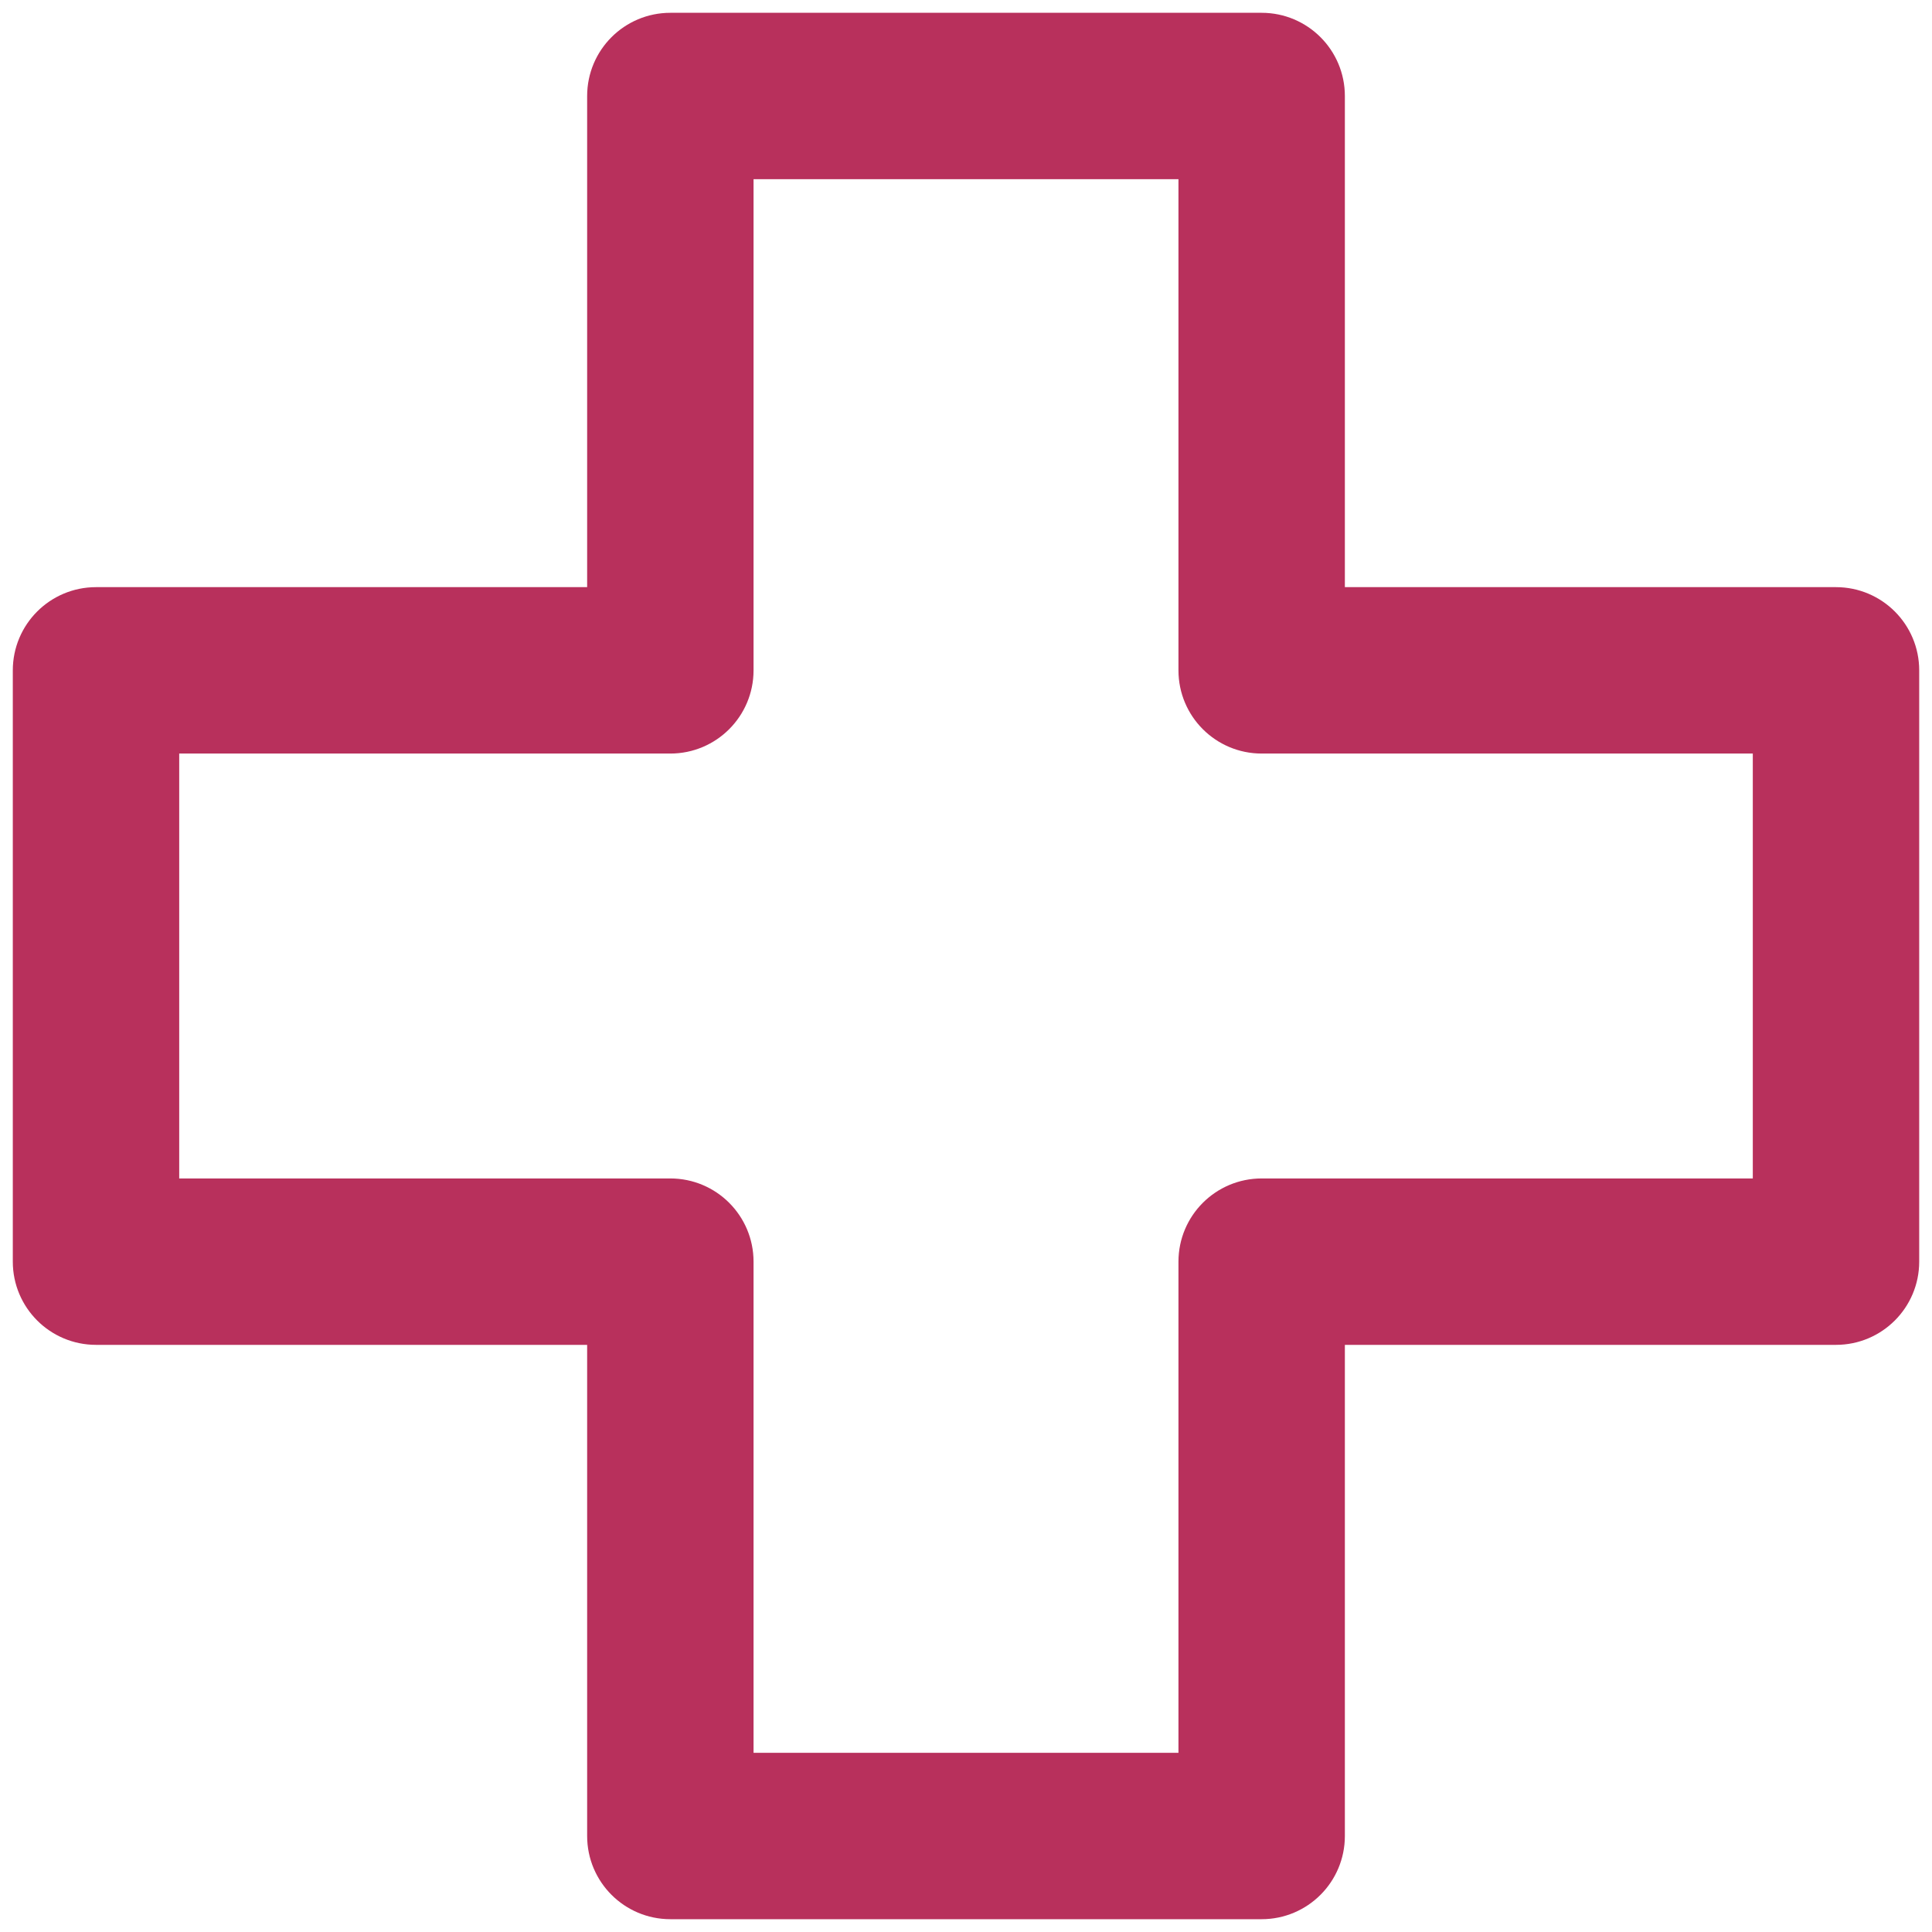
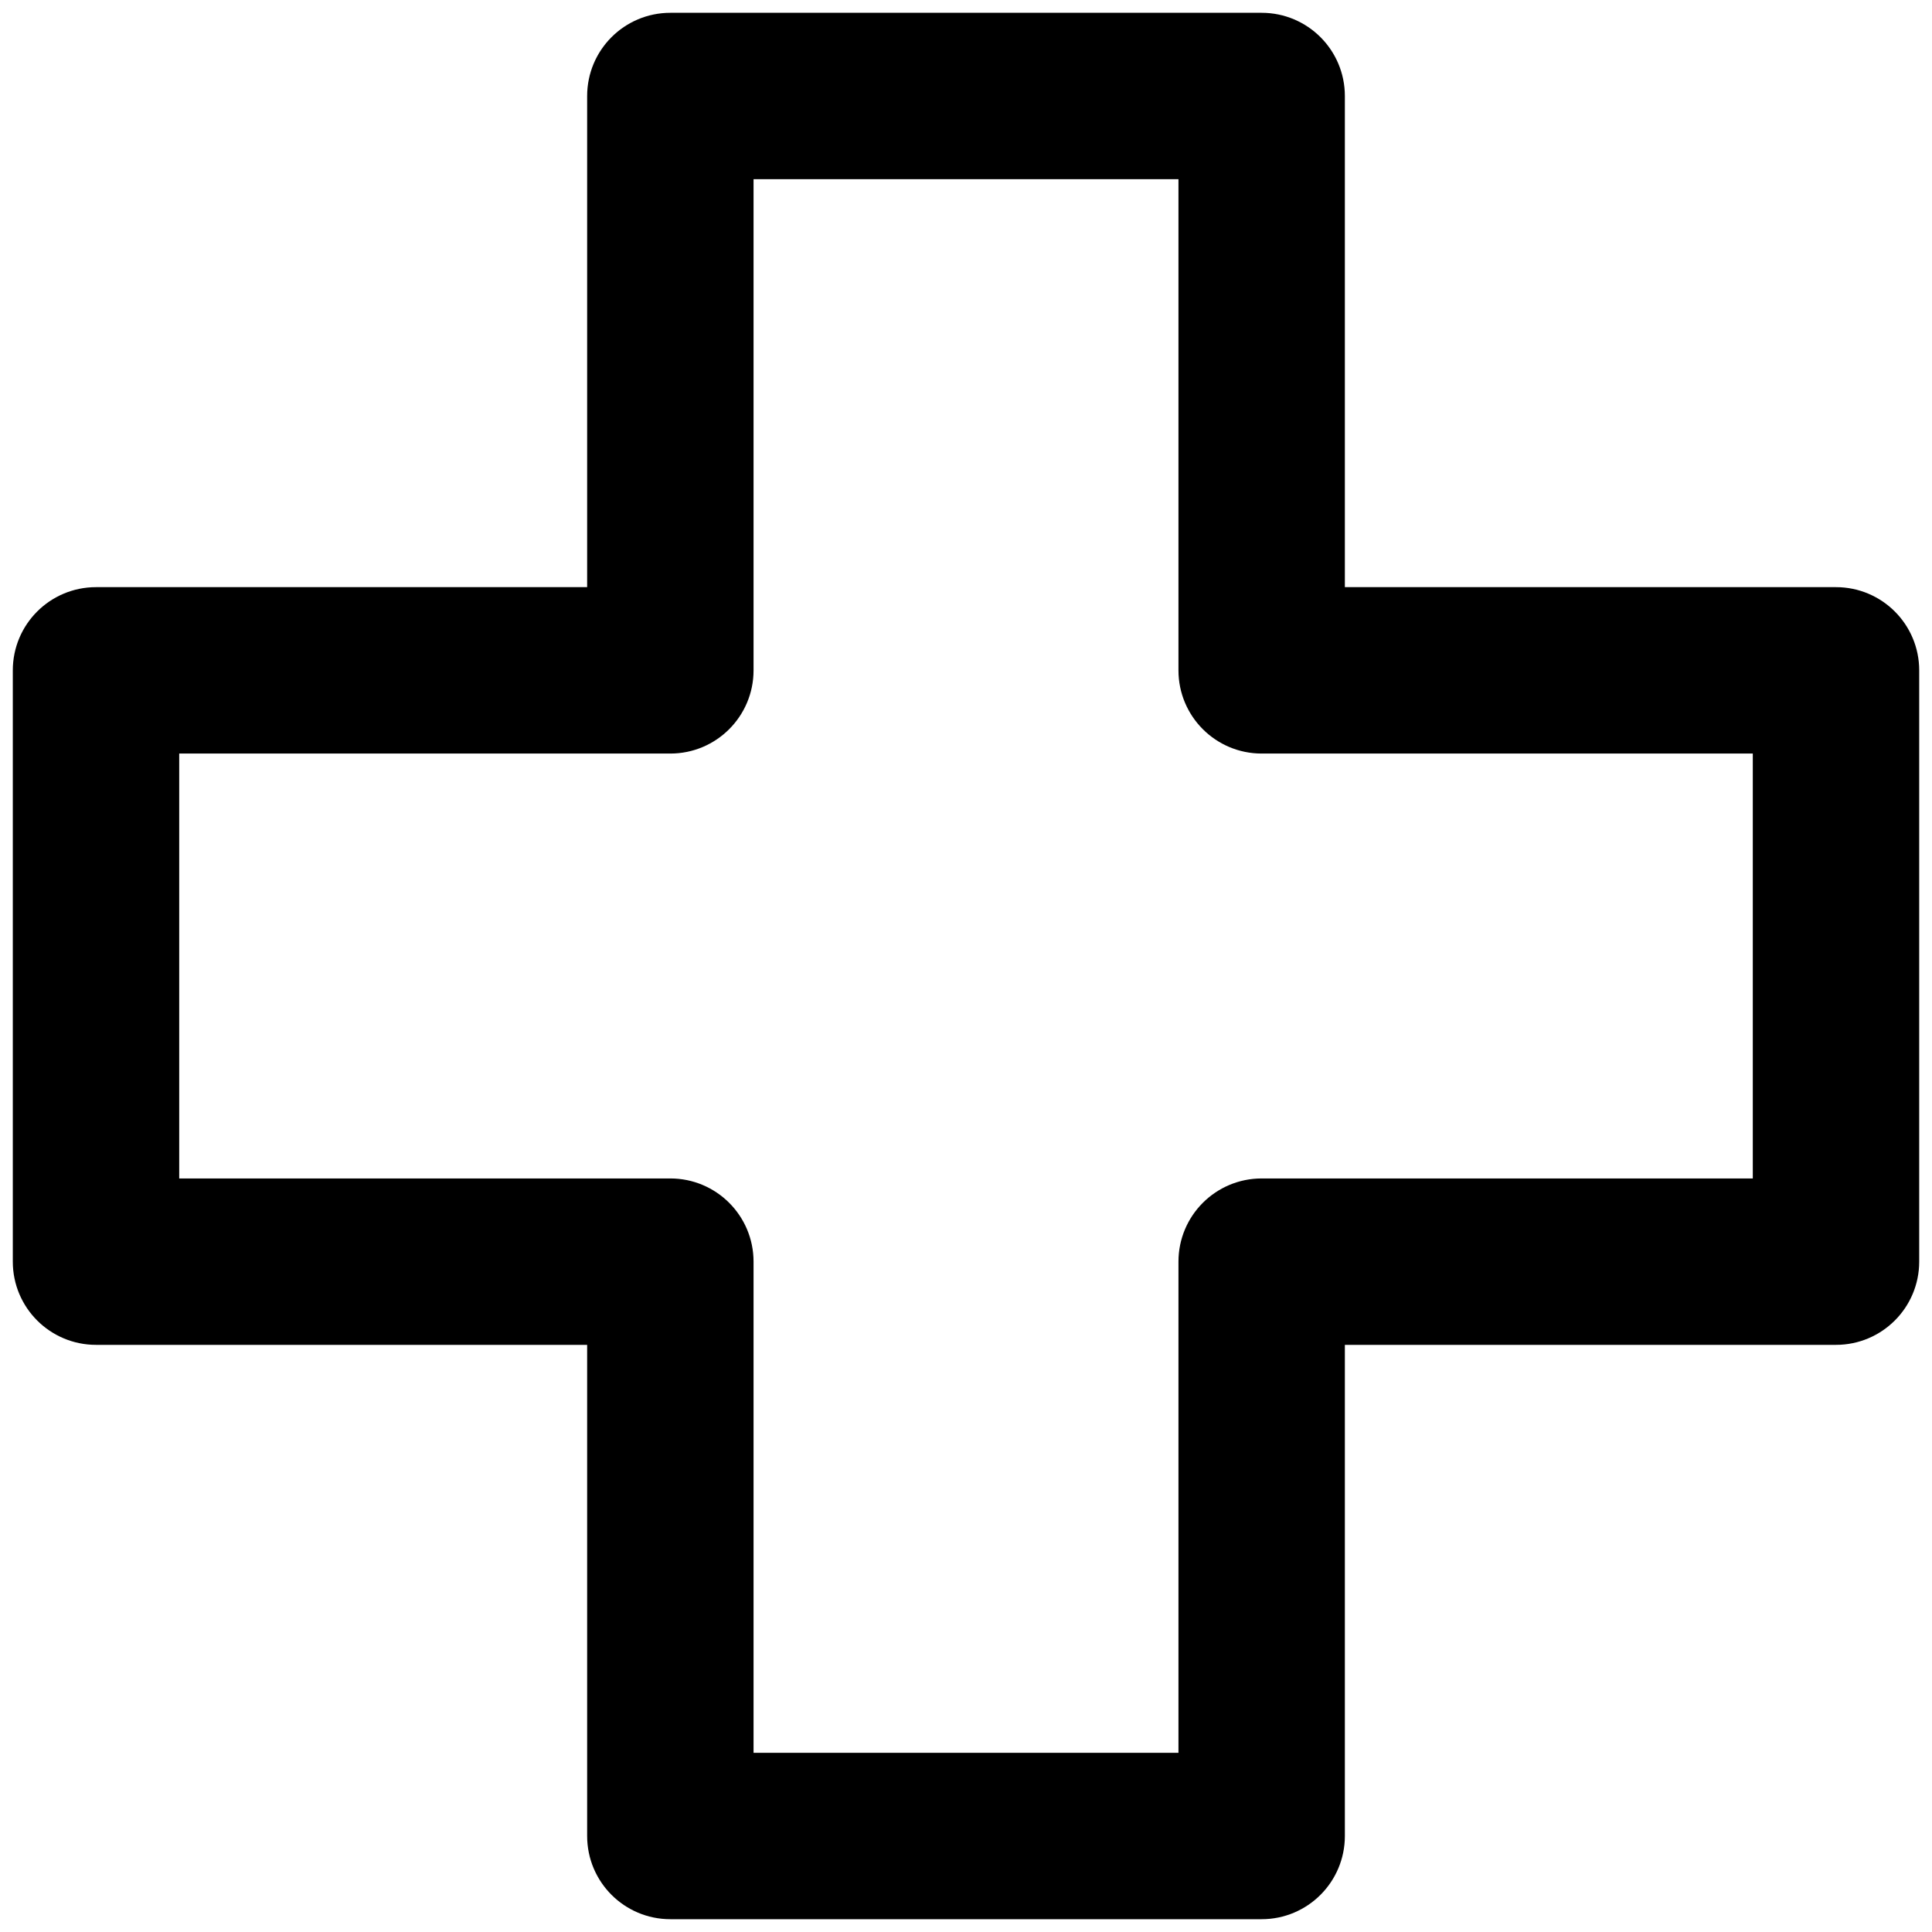
- <svg xmlns="http://www.w3.org/2000/svg" version="1.1" id="Capa_1" x="0px" y="0px" fill="#b8305c" width="432.785px" height="432.785px" viewBox="-10 -10 452.785 452.785" style="enable-background:new 0 0 432.785 432.785;" xml:space="preserve">
+ <svg xmlns="http://www.w3.org/2000/svg" version="1.1" id="Capa_1" x="0px" y="0px" fill="currentColor" width="432.785px" height="432.785px" viewBox="-10 -10 452.785 452.785" style="enable-background:new 0 0 432.785 432.785;" xml:space="preserve">
  <g>
-     <path stroke="#b8305c" stroke-width="14" stroke-linejoin="round" d="M147.103,432.785h138.581c6.902,0,12.5-5.596,12.5-12.5V298.182h122.102c6.904,0,12.5-5.597,12.5-12.5V147.104   c0-6.903-5.596-12.5-12.5-12.5H298.184V12.5c0-6.903-5.598-12.5-12.5-12.5H147.103c-6.904,0-12.5,5.597-12.5,12.5v122.104H12.5   c-6.904,0-12.5,5.597-12.5,12.5v138.578c0,6.903,5.596,12.5,12.5,12.5h122.103v122.104   C134.603,427.189,140.2,432.785,147.103,432.785z M25,273.182V159.604h122.103c6.903,0,12.5-5.597,12.5-12.5V25h113.581v122.104   c0,6.903,5.596,12.5,12.5,12.5h122.102v113.578H285.684c-6.904,0-12.5,5.598-12.5,12.5v122.104H159.603V285.682   c0-6.902-5.597-12.5-12.5-12.5H25z" />
+     <path stroke="currentColor" stroke-width="14" stroke-linejoin="round" d="M147.103,432.785h138.581c6.902,0,12.5-5.596,12.5-12.5V298.182h122.102c6.904,0,12.5-5.597,12.5-12.5V147.104   c0-6.903-5.596-12.5-12.5-12.5H298.184V12.5c0-6.903-5.598-12.5-12.5-12.5H147.103c-6.904,0-12.5,5.597-12.5,12.5v122.104H12.5   c-6.904,0-12.5,5.597-12.5,12.5v138.578c0,6.903,5.596,12.5,12.5,12.5h122.103v122.104   C134.603,427.189,140.2,432.785,147.103,432.785z M25,273.182V159.604h122.103c6.903,0,12.5-5.597,12.5-12.5V25h113.581v122.104   c0,6.903,5.596,12.5,12.5,12.5h122.102v113.578H285.684c-6.904,0-12.5,5.598-12.5,12.5v122.104H159.603V285.682   c0-6.902-5.597-12.5-12.5-12.5H25z" />
  </g>
  <g>
</g>
  <g>
</g>
  <g>
</g>
  <g>
</g>
  <g>
</g>
  <g>
</g>
  <g>
</g>
  <g>
</g>
  <g>
</g>
  <g>
</g>
  <g>
</g>
  <g>
</g>
  <g>
</g>
  <g>
</g>
  <g>
</g>
</svg>
